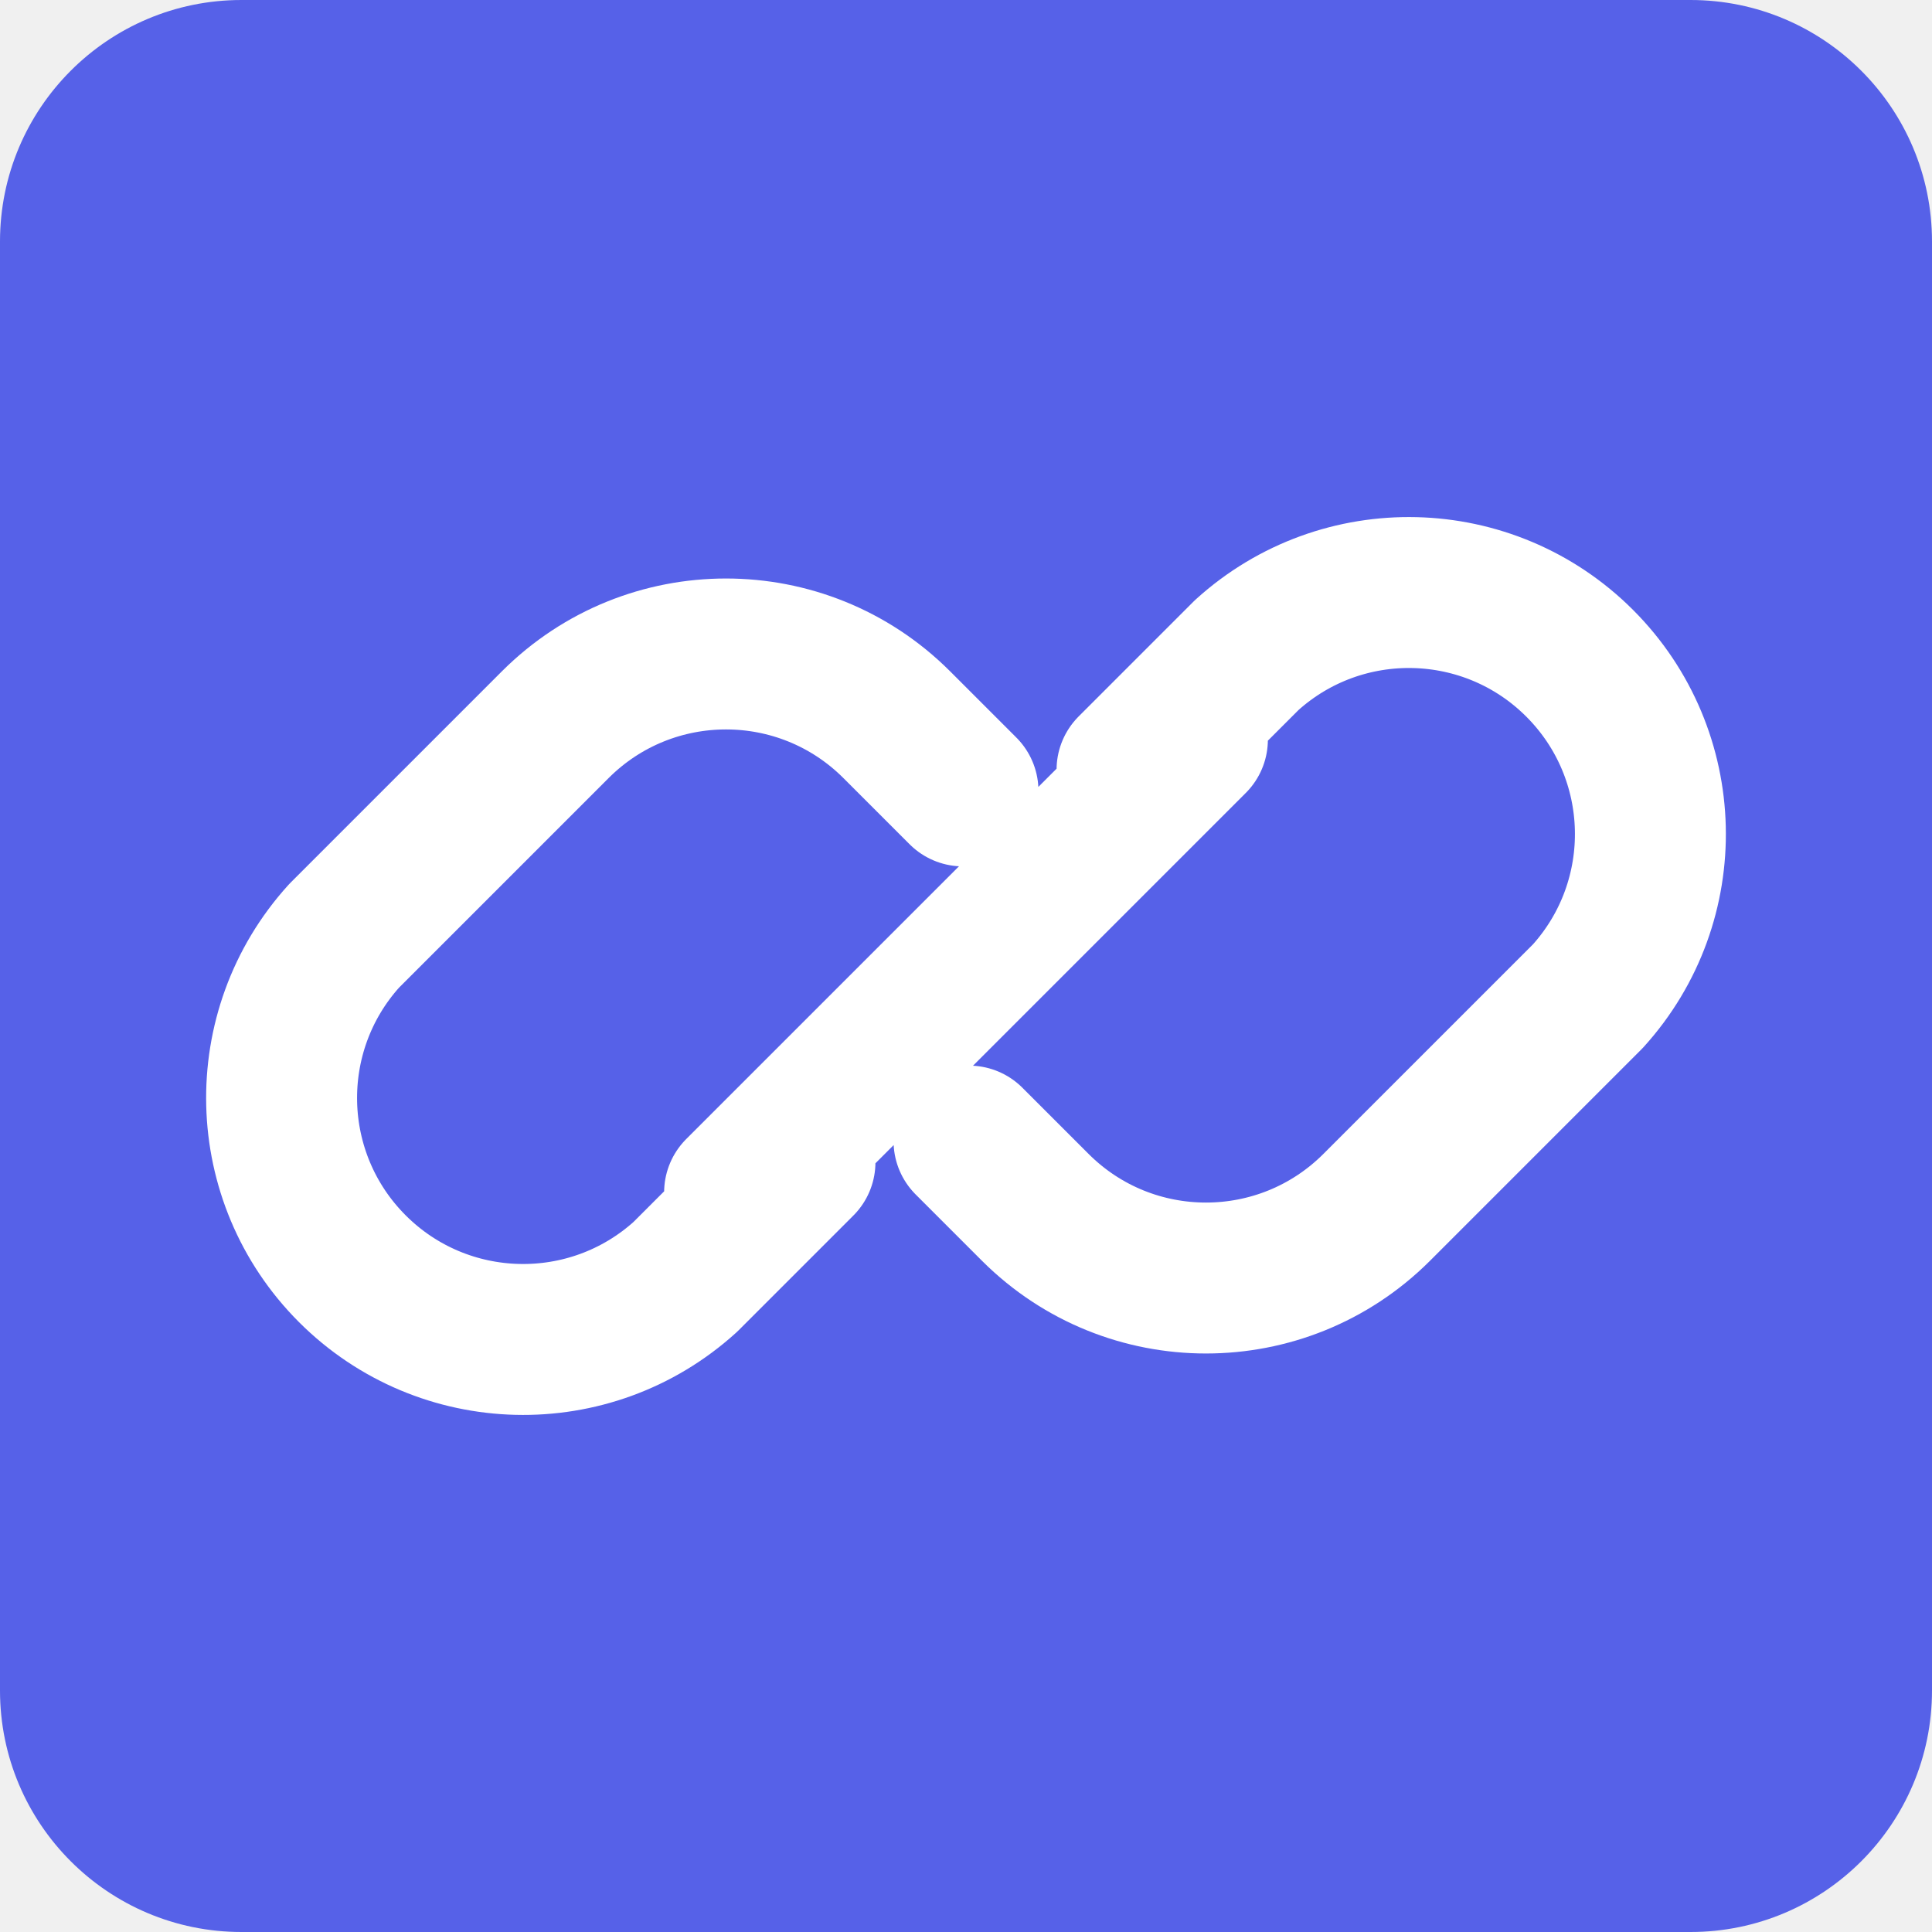
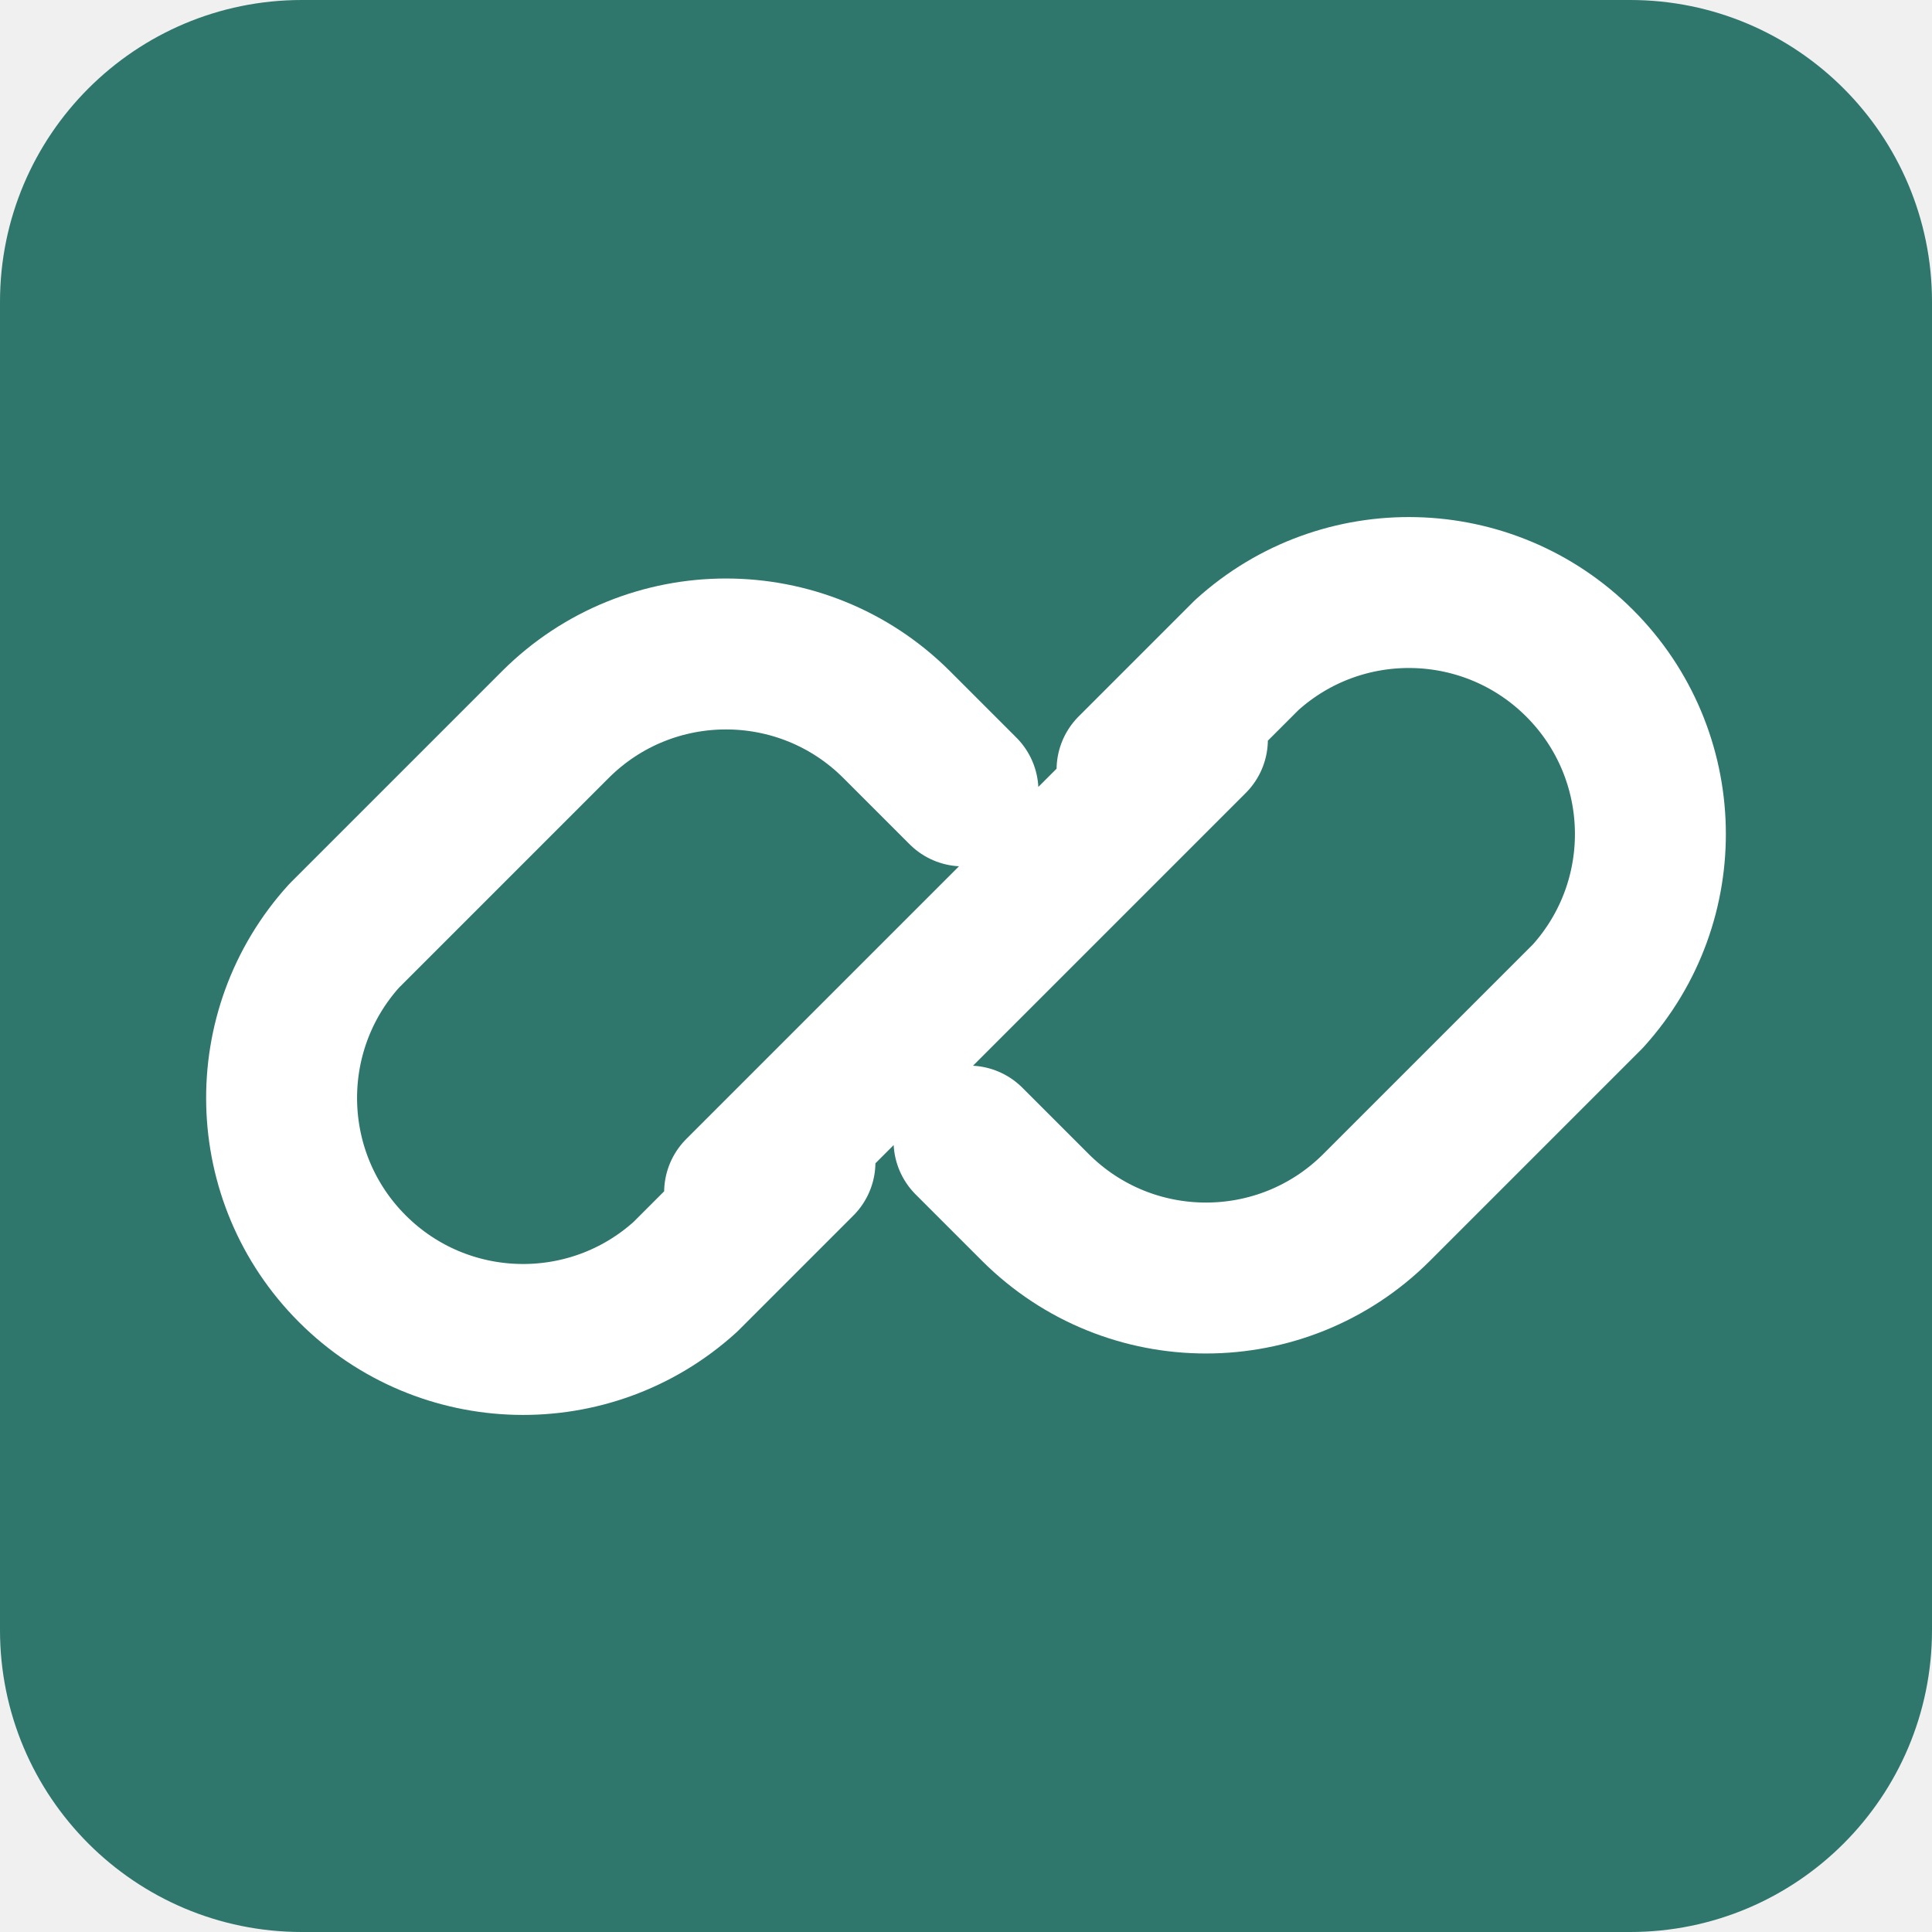
<svg xmlns="http://www.w3.org/2000/svg" viewBox="0 0 64 64" role="img" aria-label="SpecChain">
-   <rect width="64" height="64" rx="8" fill="#5661e8" />
+   <rect width="64" height="64" rx="10" fill="#2f766d" />
  <path d="M26.5 38.5l-3.8 3.8a8 8 0 0 1-11.3-11.3l7-7a8 8 0 0 1 11.3 0l2.2 2.2m5.6-.7l3.8-3.8A8 8 0 0 1 52.6 33l-7 7a8 8 0 0 1-11.3 0l-2.2-2.2M24.5 39.5l15-15" fill="none" stroke="#fff" stroke-linecap="round" stroke-linejoin="round" stroke-width="5" />
</svg>
